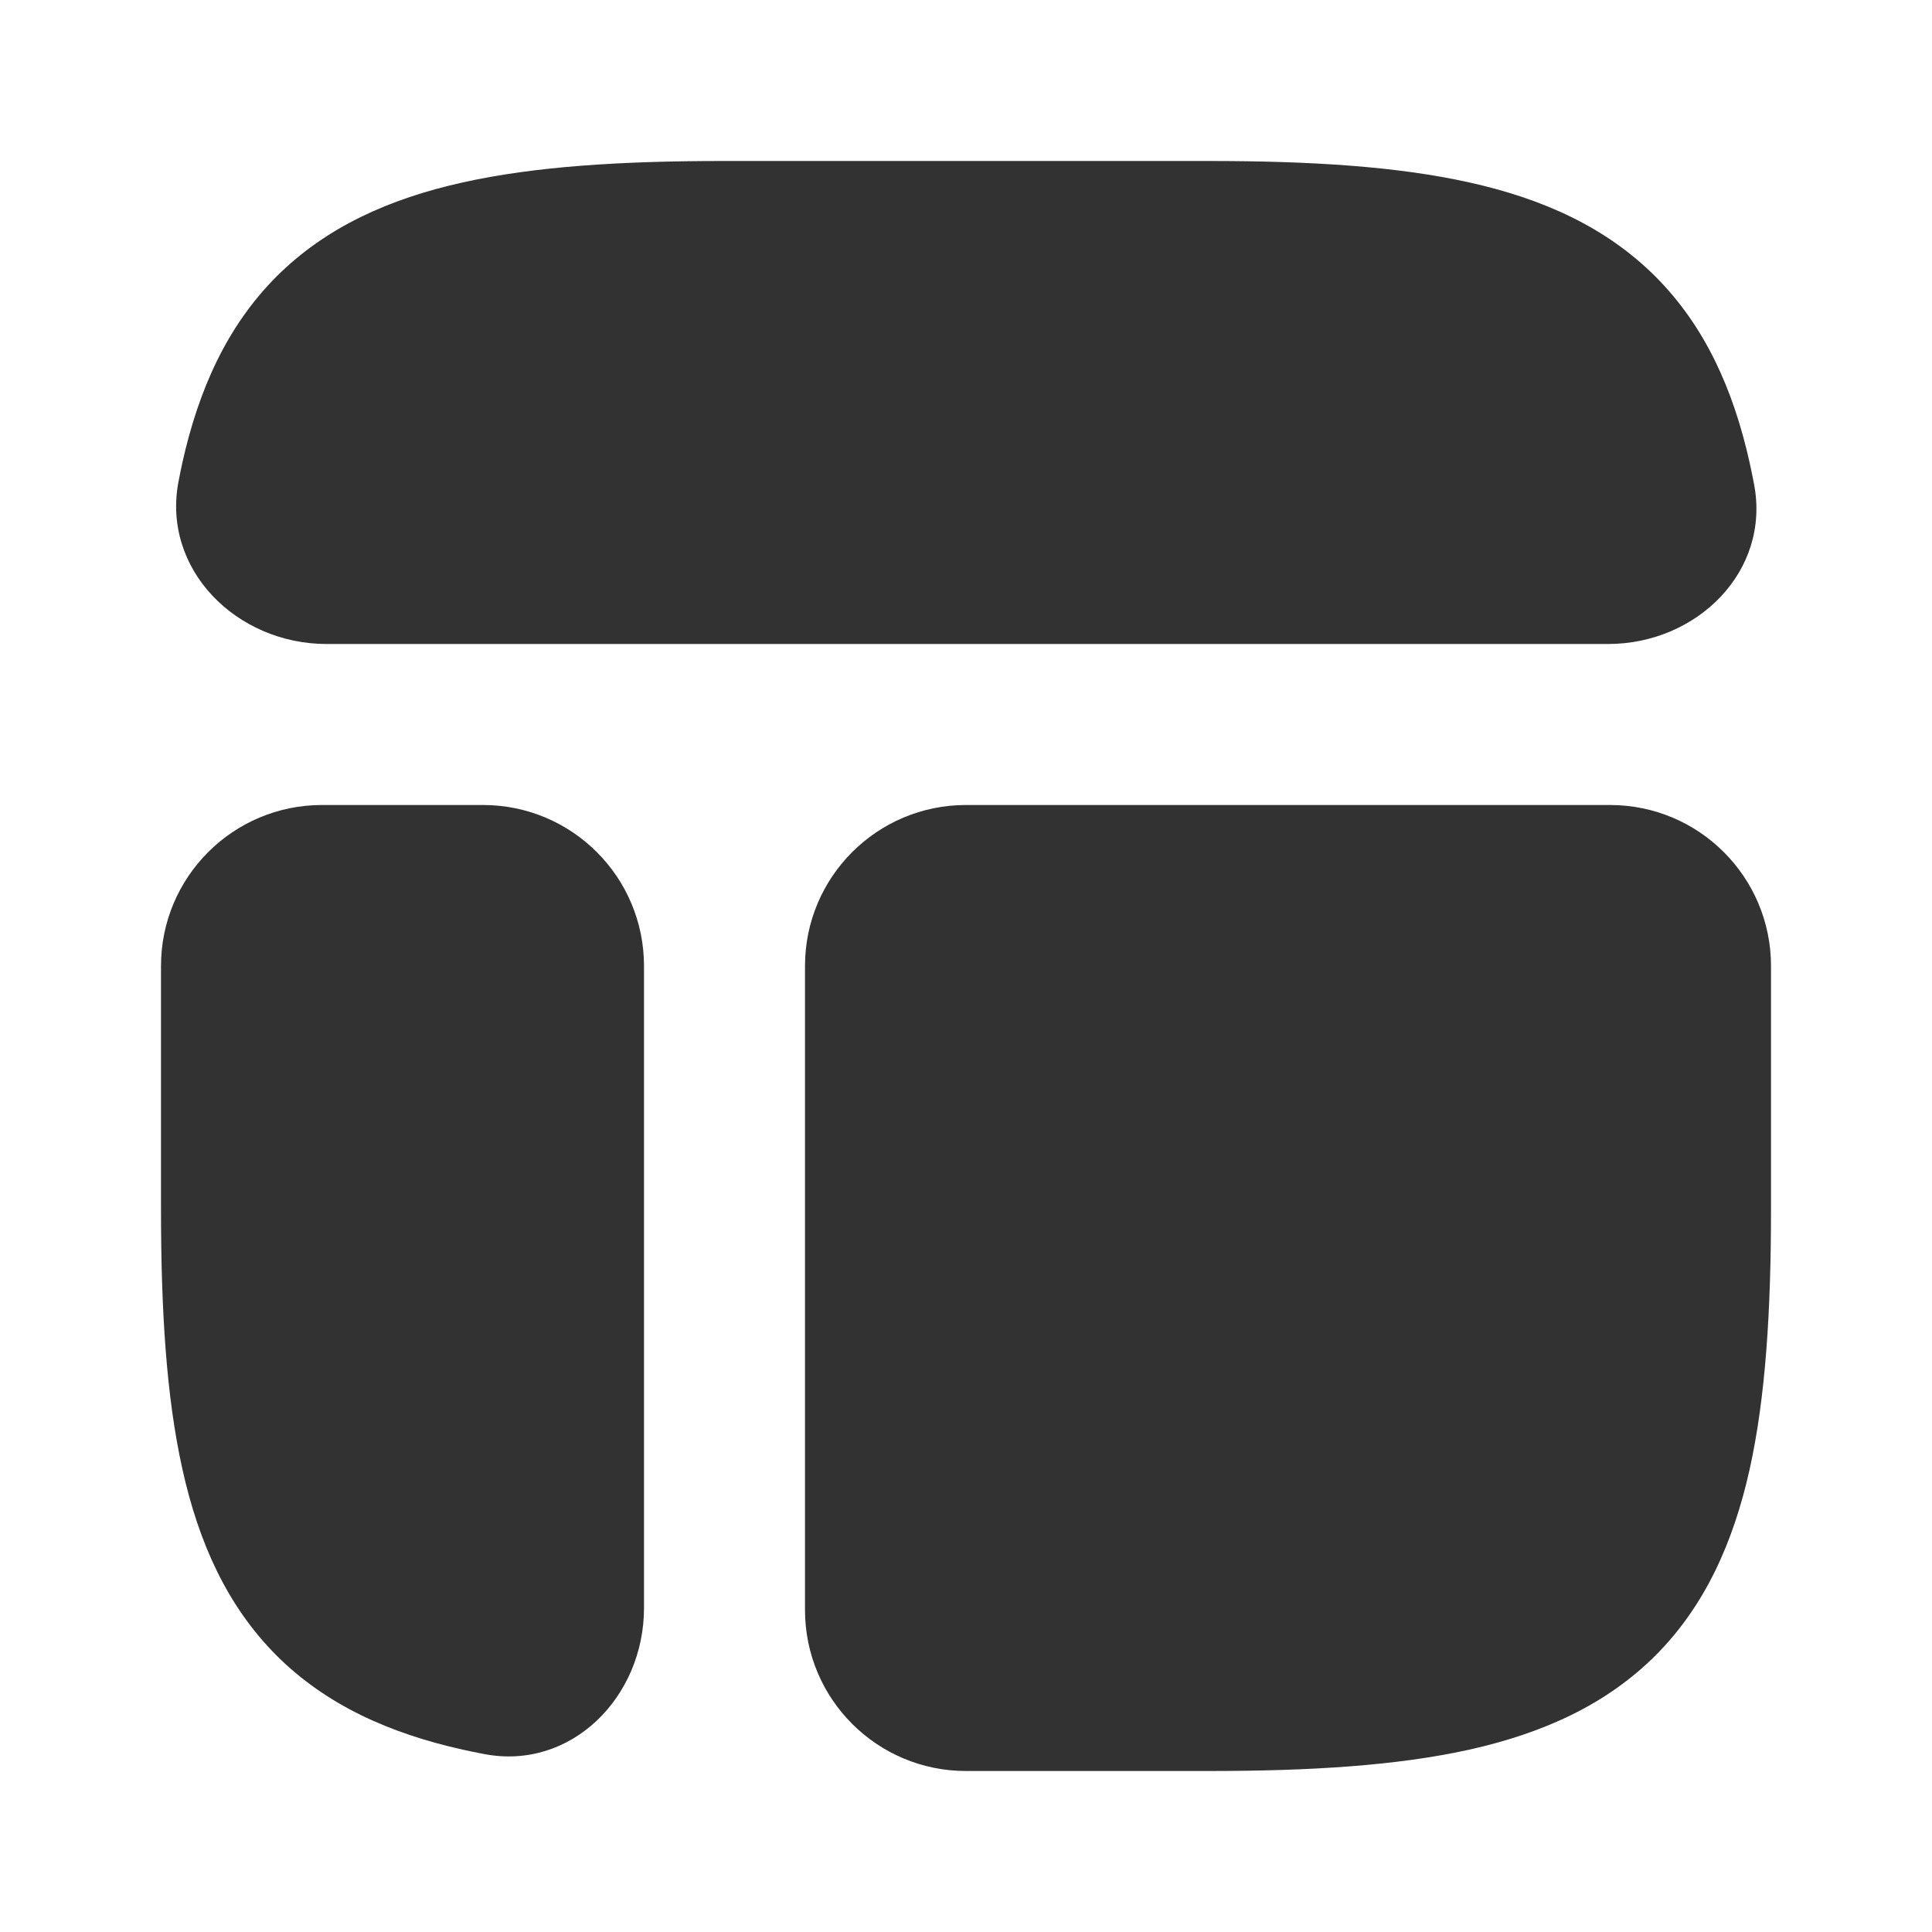
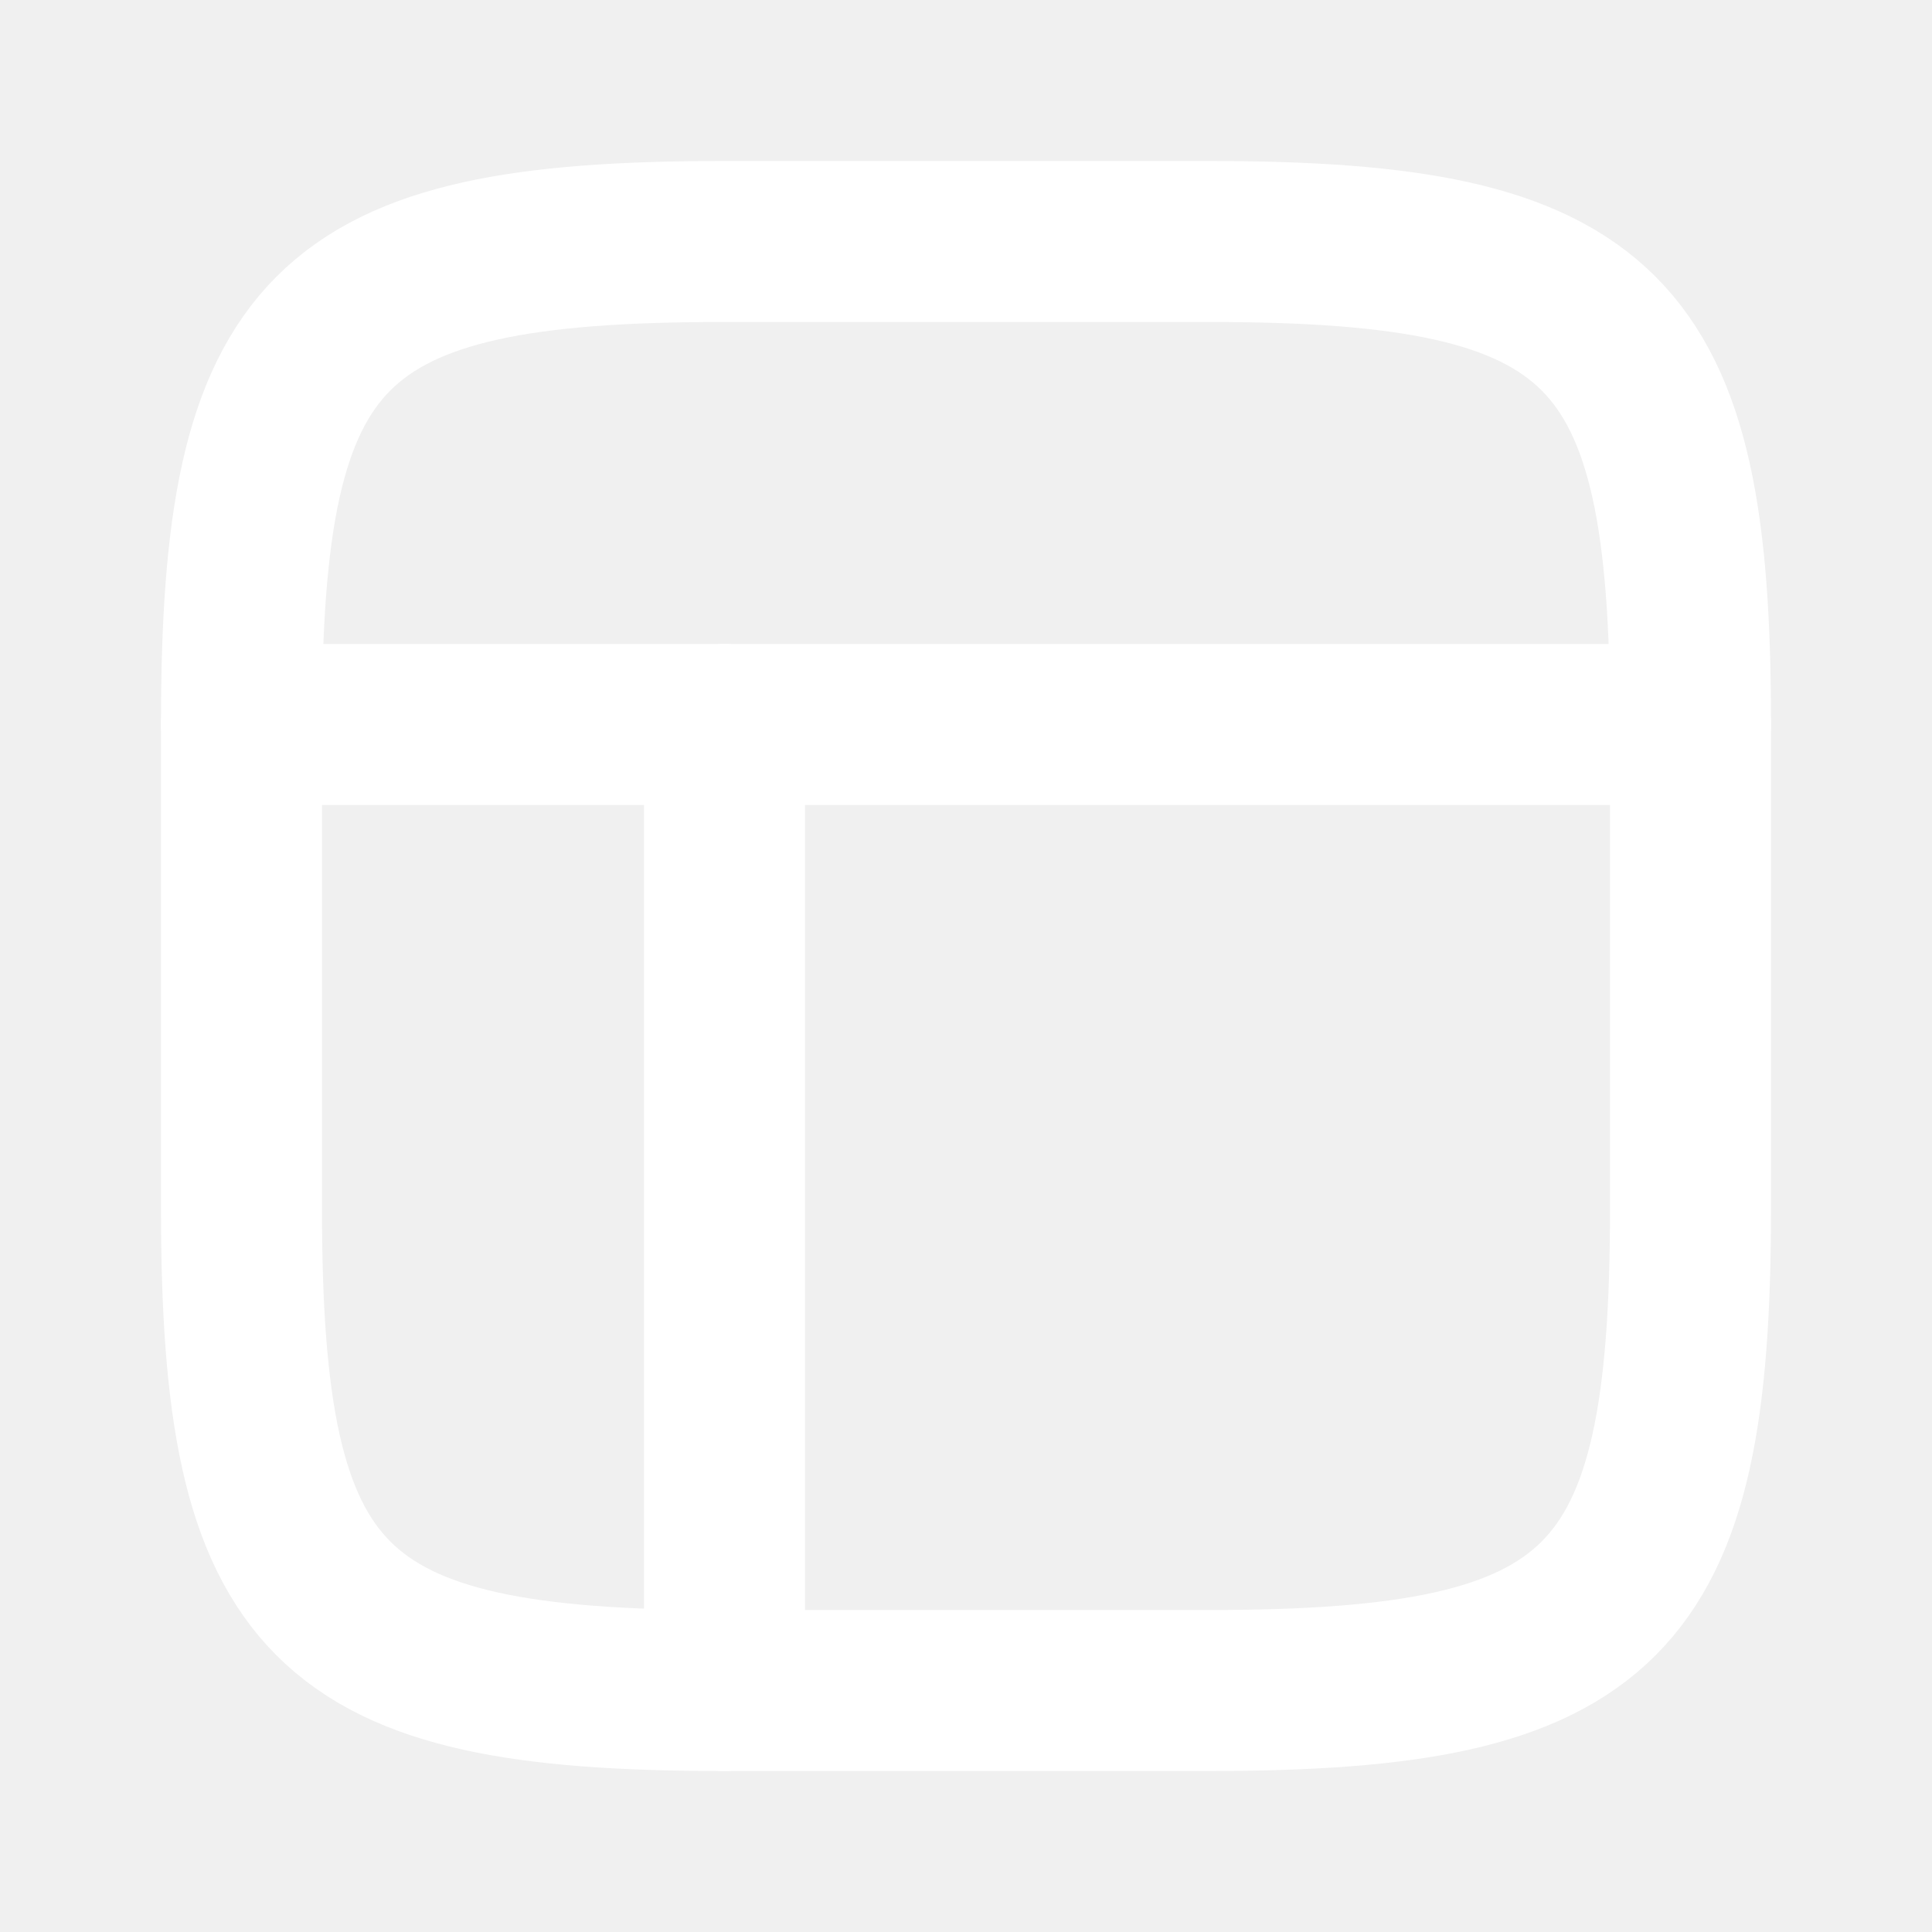
- <svg xmlns="http://www.w3.org/2000/svg" width="800px" height="800px" viewBox="0 0 24 24" fill="none">
-   <rect width="24" height="24" fill="white" />
-   <path d="M15.024 22C16.277 22 17.352 21.934 18.251 21.735C19.161 21.532 19.949 21.18 20.565 20.565C21.18 19.949 21.532 19.161 21.735 18.251C21.934 17.352 22 16.277 22 15.024V12C22 10.895 21.105 10 20 10H12C10.895 10 10 10.895 10 12V20C10 21.105 10.895 22 12 22H15.024Z" fill="#323232" />
-   <path d="M2 15.024C2 16.277 2.066 17.352 2.266 18.251C2.468 19.161 2.82 19.949 3.435 20.565C4.051 21.18 4.839 21.532 5.749 21.735C5.836 21.754 5.924 21.772 6.012 21.789C7.096 21.998 8 21.081 8 19.976L8 12C8 10.895 7.105 10 6 10H4C2.895 10 2 10.895 2 12V15.024Z" fill="#323232" />
-   <path d="M8.976 2C7.723 2 6.648 2.066 5.749 2.266C4.839 2.468 4.051 2.82 3.435 3.435C2.82 4.051 2.468 4.839 2.265 5.749C2.249 5.824 2.233 5.899 2.219 5.974C2.004 7.073 2.939 8 4.058 8H19.976C21.081 8 21.998 7.096 21.789 6.012C21.772 5.924 21.754 5.836 21.735 5.749C21.532 4.839 21.18 4.051 20.564 3.435C19.949 2.82 19.161 2.468 18.251 2.266C17.352 2.066 16.277 2 15.024 2H8.976Z" fill="#323232" />
+ <svg xmlns="http://www.w3.org/2000/svg" width="800px" height="800px" viewBox="0 0 24 24" fill="none" stroke="#ffffff">
+   <g id="SVGRepo_bgCarrier" stroke-width="0" />
+   <g id="SVGRepo_tracerCarrier" stroke-linecap="round" stroke-linejoin="round" />
+   <g id="SVGRepo_iconCarrier">
+     <path d="M3 8.976C3 4.055 4.055 3 8.976 3H15.024C19.945 3 21 4.055 21 8.976V15.024C21 19.945 19.945 21 15.024 21H8.976C4.055 21 3 19.945 3 15.024V8.976Z" stroke="#ffffff" stroke-width="2" />
+     <path d="M21 9L3 9" stroke="#ffffff" stroke-width="2" stroke-linecap="round" stroke-linejoin="round" />
+     <path d="M9 21L9 9" stroke="#ffffff" stroke-width="2" stroke-linecap="round" stroke-linejoin="round" />
+   </g>
</svg>
